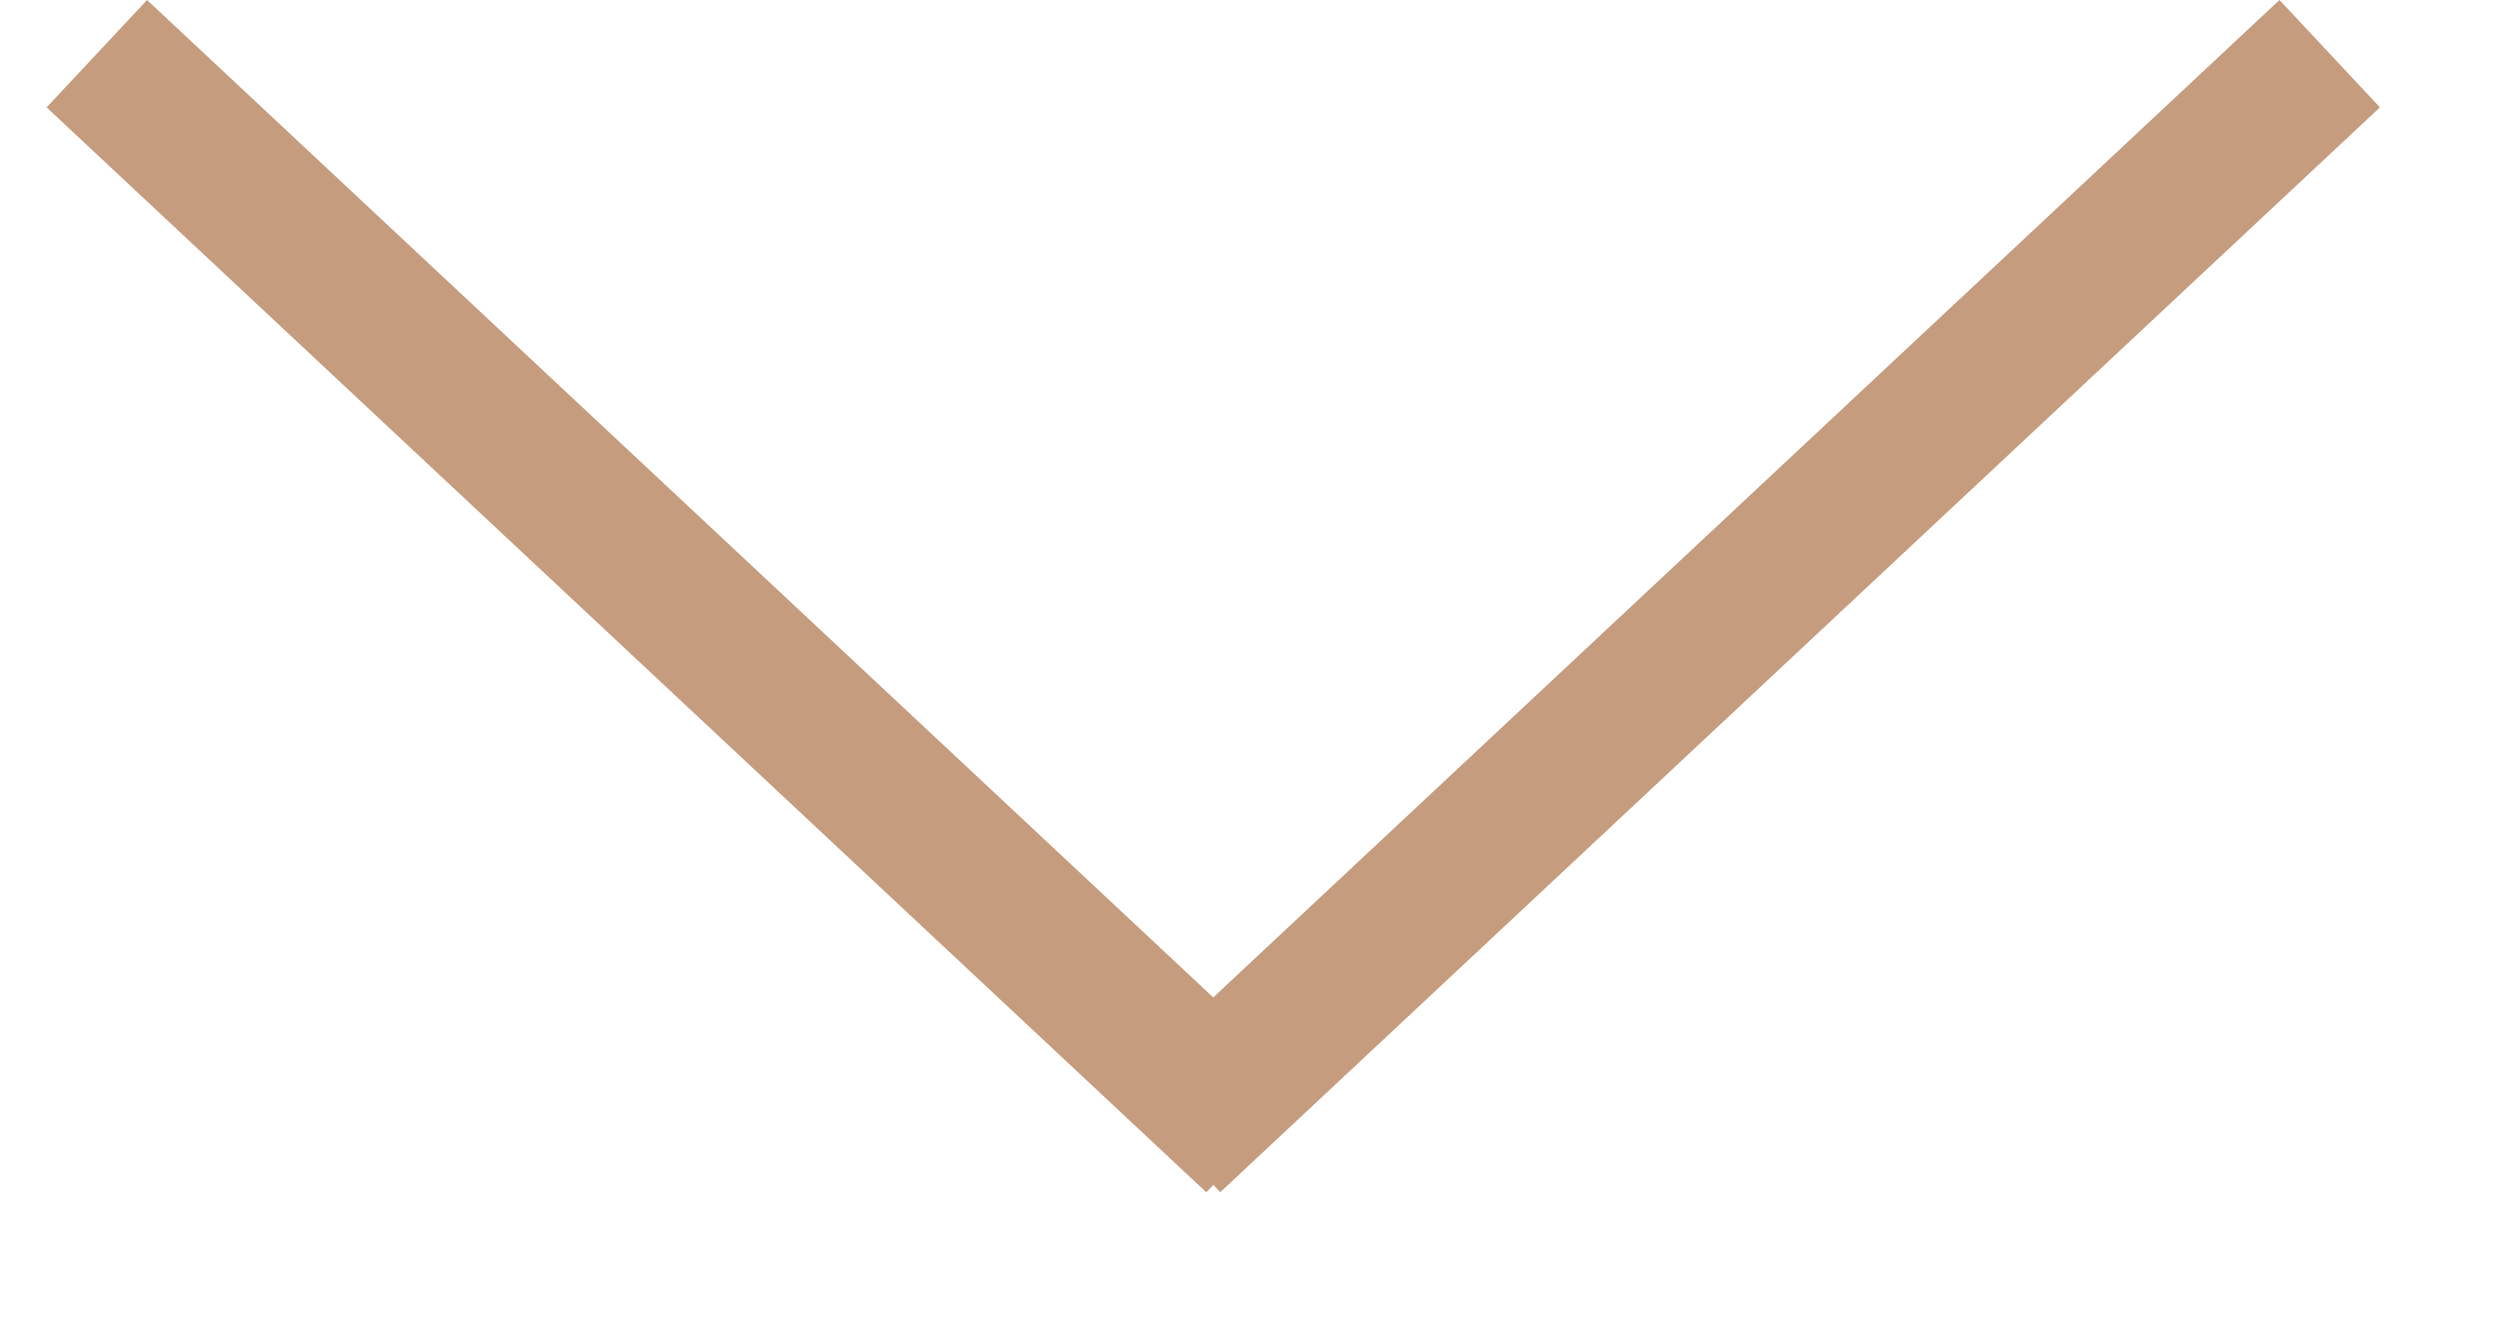
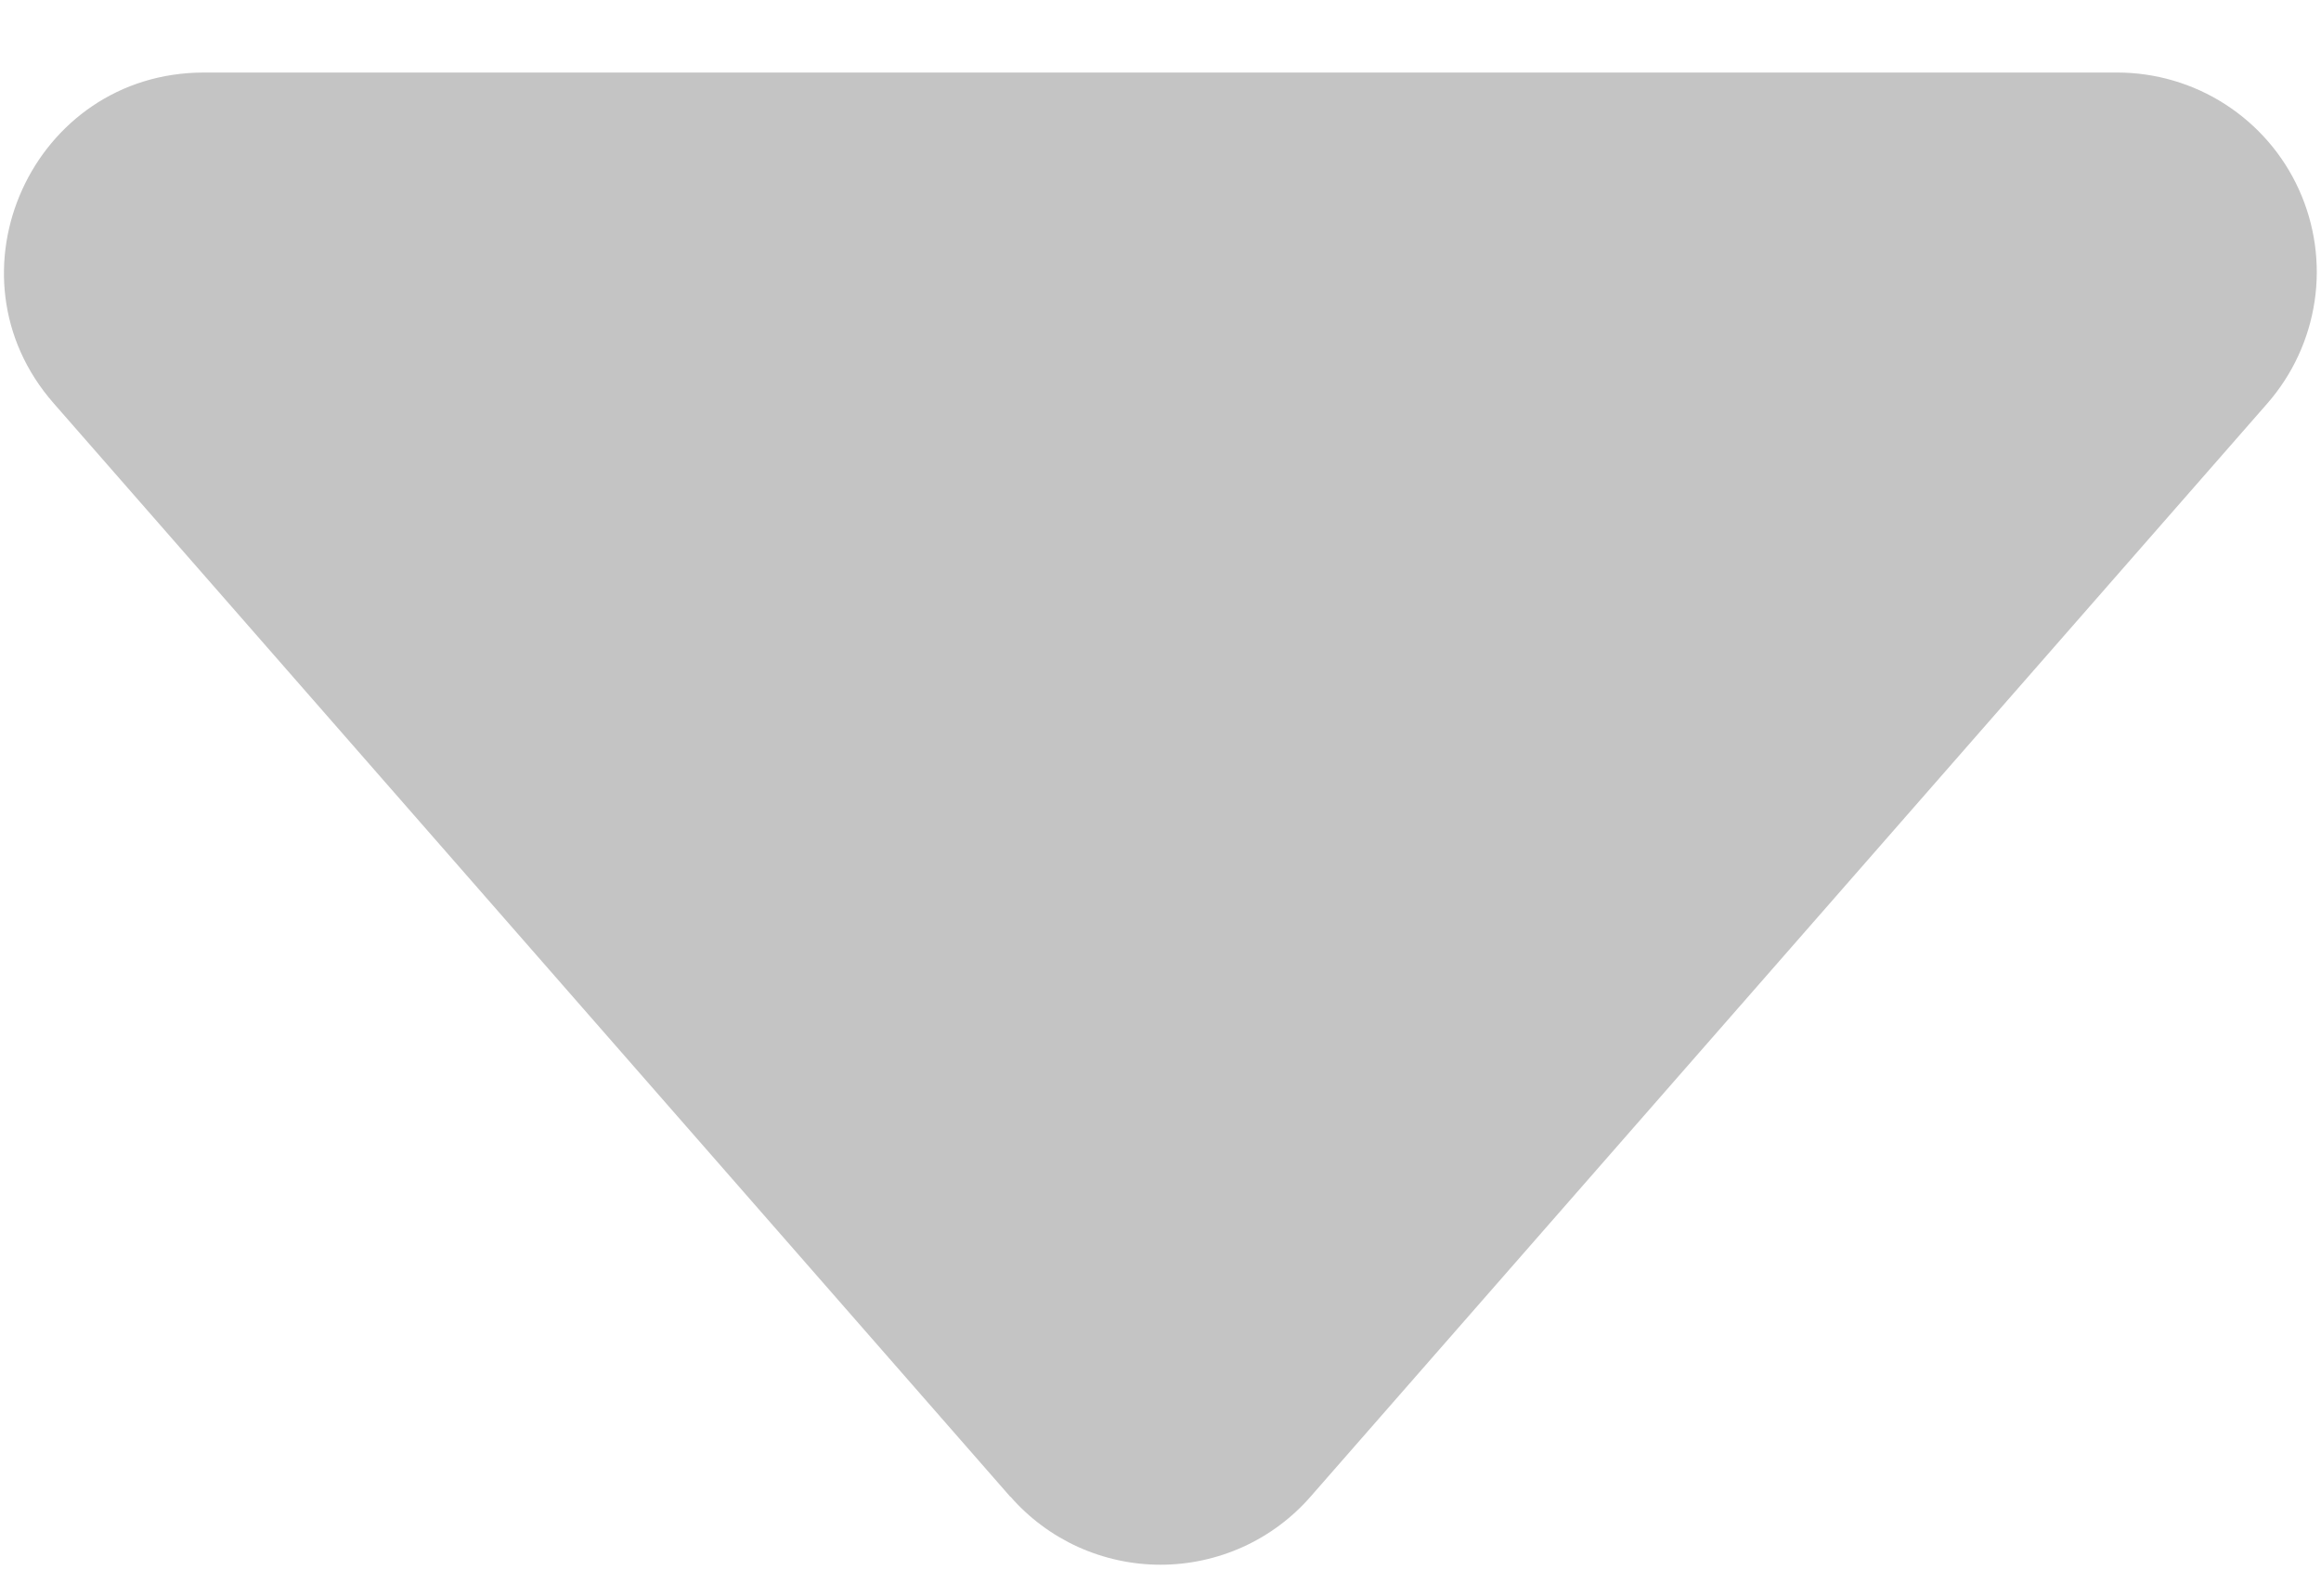
- <svg xmlns="http://www.w3.org/2000/svg" width="17" height="9" viewBox="0 0 17 9" fill="none">
-   <line x1="15.842" y1="0.365" x2="7.956" y2="7.742" stroke="#C59C7E" />
-   <line y1="-0.5" x2="10.799" y2="-0.5" transform="matrix(0.730271 0.683157 0.683157 -0.730271 1 0)" stroke="#C59C7E" />
+ <svg xmlns="http://www.w3.org/2000/svg" width="16" height="11" viewBox="0 0 16 11" fill="none">
+   <path d="M6.965 10.318L0.37 2.78C-0.408 1.893 0.224 0.5 1.406 0.5H14.595C14.859 0.5 15.118 0.576 15.34 0.719C15.562 0.862 15.739 1.066 15.848 1.307C15.957 1.547 15.995 1.815 15.956 2.076C15.917 2.337 15.804 2.582 15.63 2.781L9.035 10.316C8.906 10.464 8.747 10.582 8.569 10.663C8.39 10.744 8.196 10.786 8 10.786C7.804 10.786 7.61 10.744 7.431 10.663C7.253 10.582 7.094 10.464 6.965 10.316V10.318Z" fill="#C4C4C4" />
</svg>
